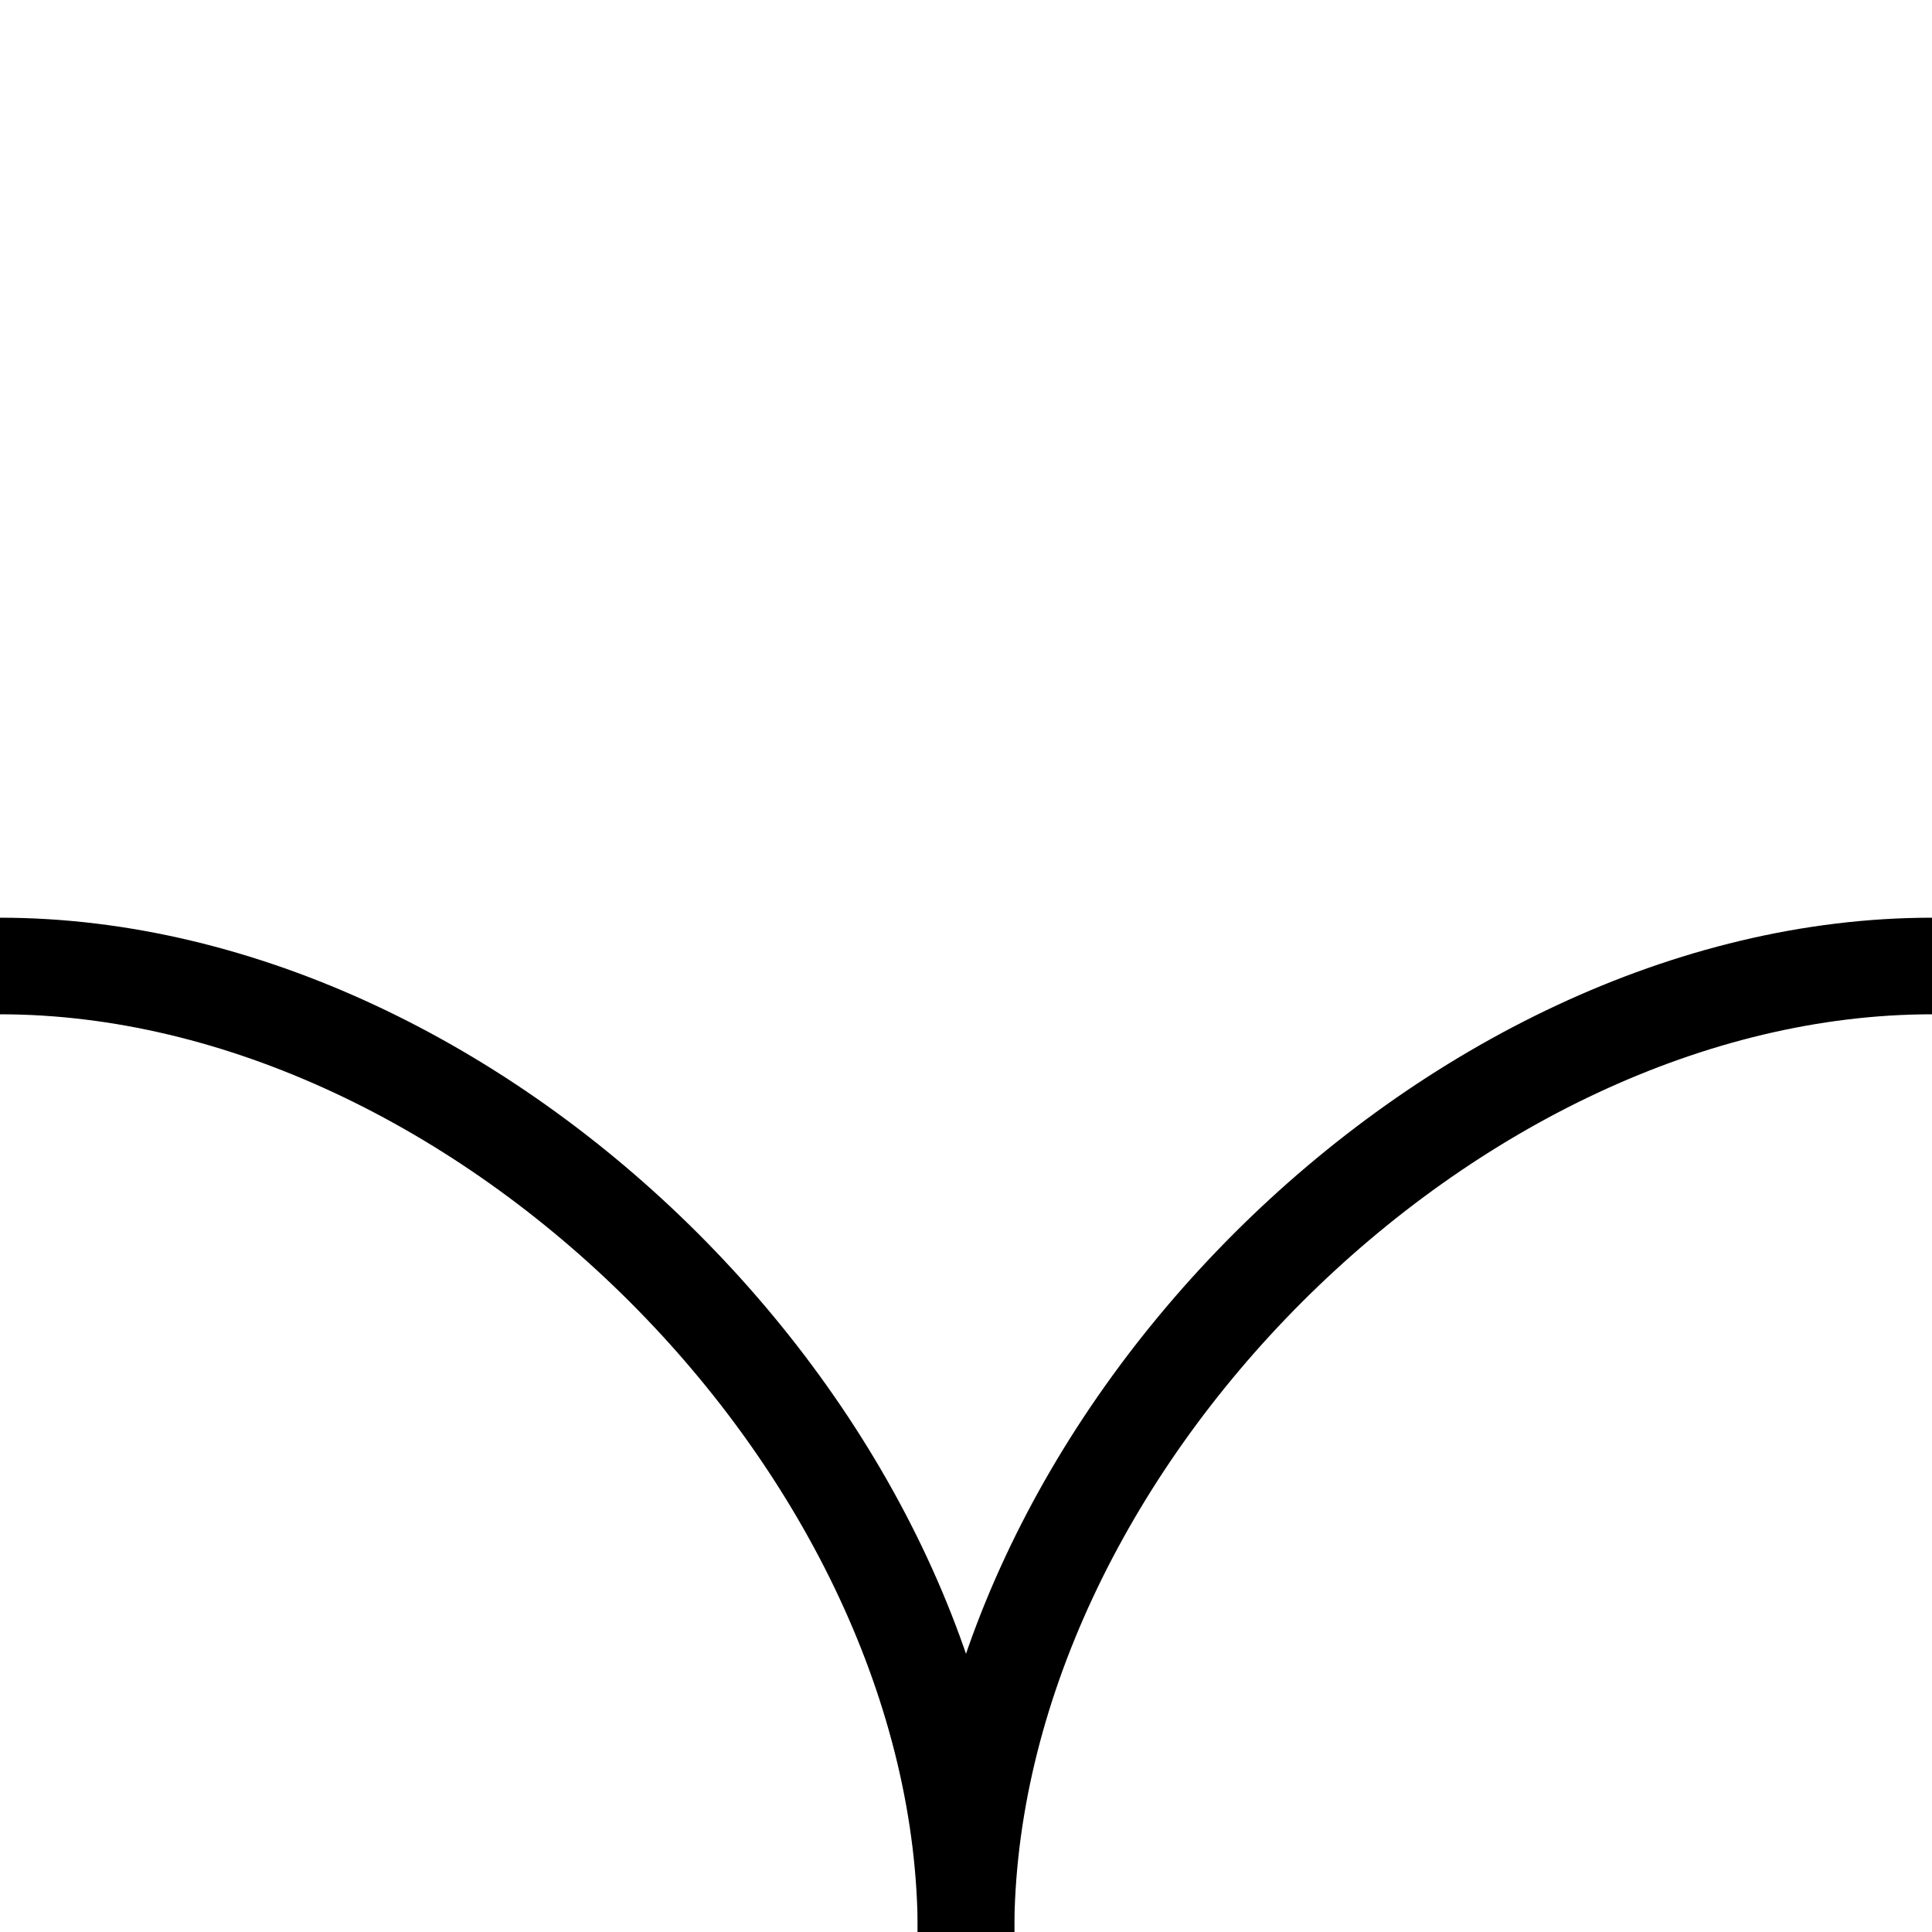
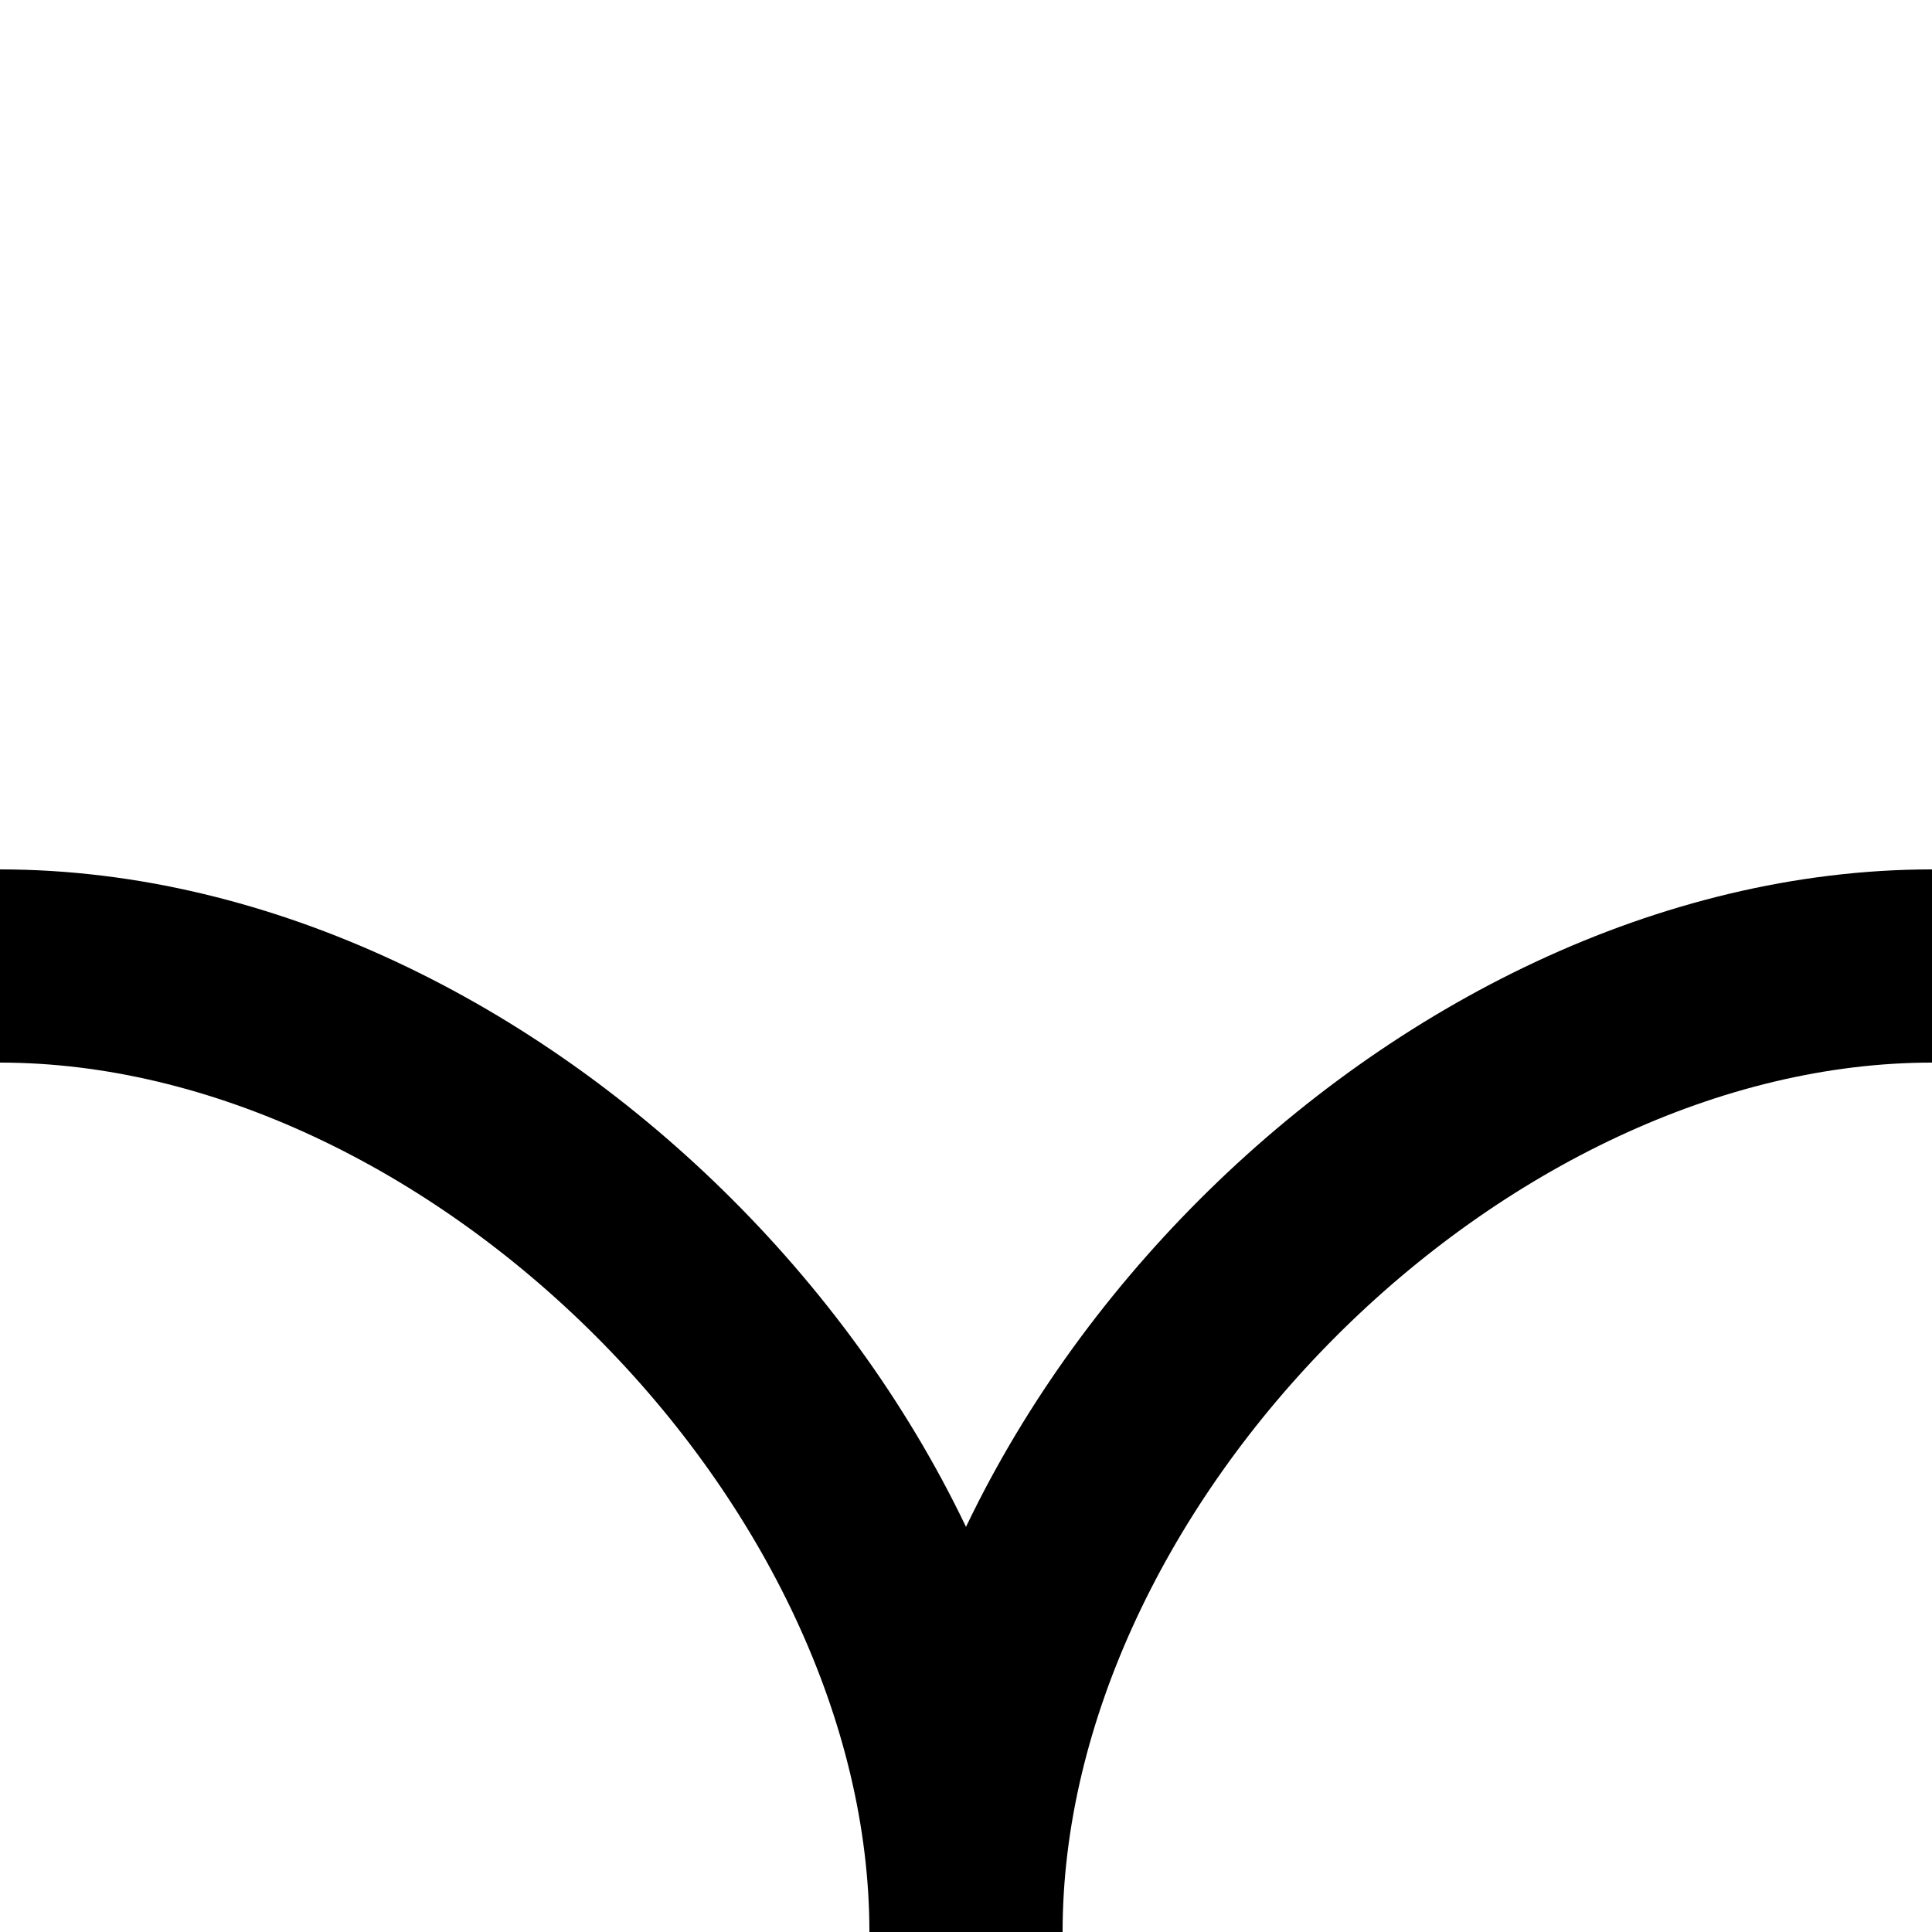
<svg xmlns="http://www.w3.org/2000/svg" width="20mm" height="20mm" viewBox="0 0 20 20" version="1.1" id="svg1">
  <defs id="defs1" />
  <g id="layer1">
-     <path style="fill:none;stroke:#000000;stroke-width:1" d="M 10,20 C 10,15 15,10 20,10" id="path1-5" />
-     <path style="fill:none;stroke:#000000;stroke-width:1" d="M 10,20 C 10,15 5,10 -7.2184499e-7,10" id="path1-5-2" />
+     <path style="fill:none;stroke:#000000;stroke-width:2;stroke-dasharray:none" d="M 10,20 C 10,15 15,10 20,10" id="path1-5" />
+     <path style="fill:none;stroke:#000000;stroke-width:2;stroke-dasharray:none" d="M 10,20 C 10,15 5,10 -7.2184499e-7,10" id="path1-5-2" />
  </g>
</svg>
